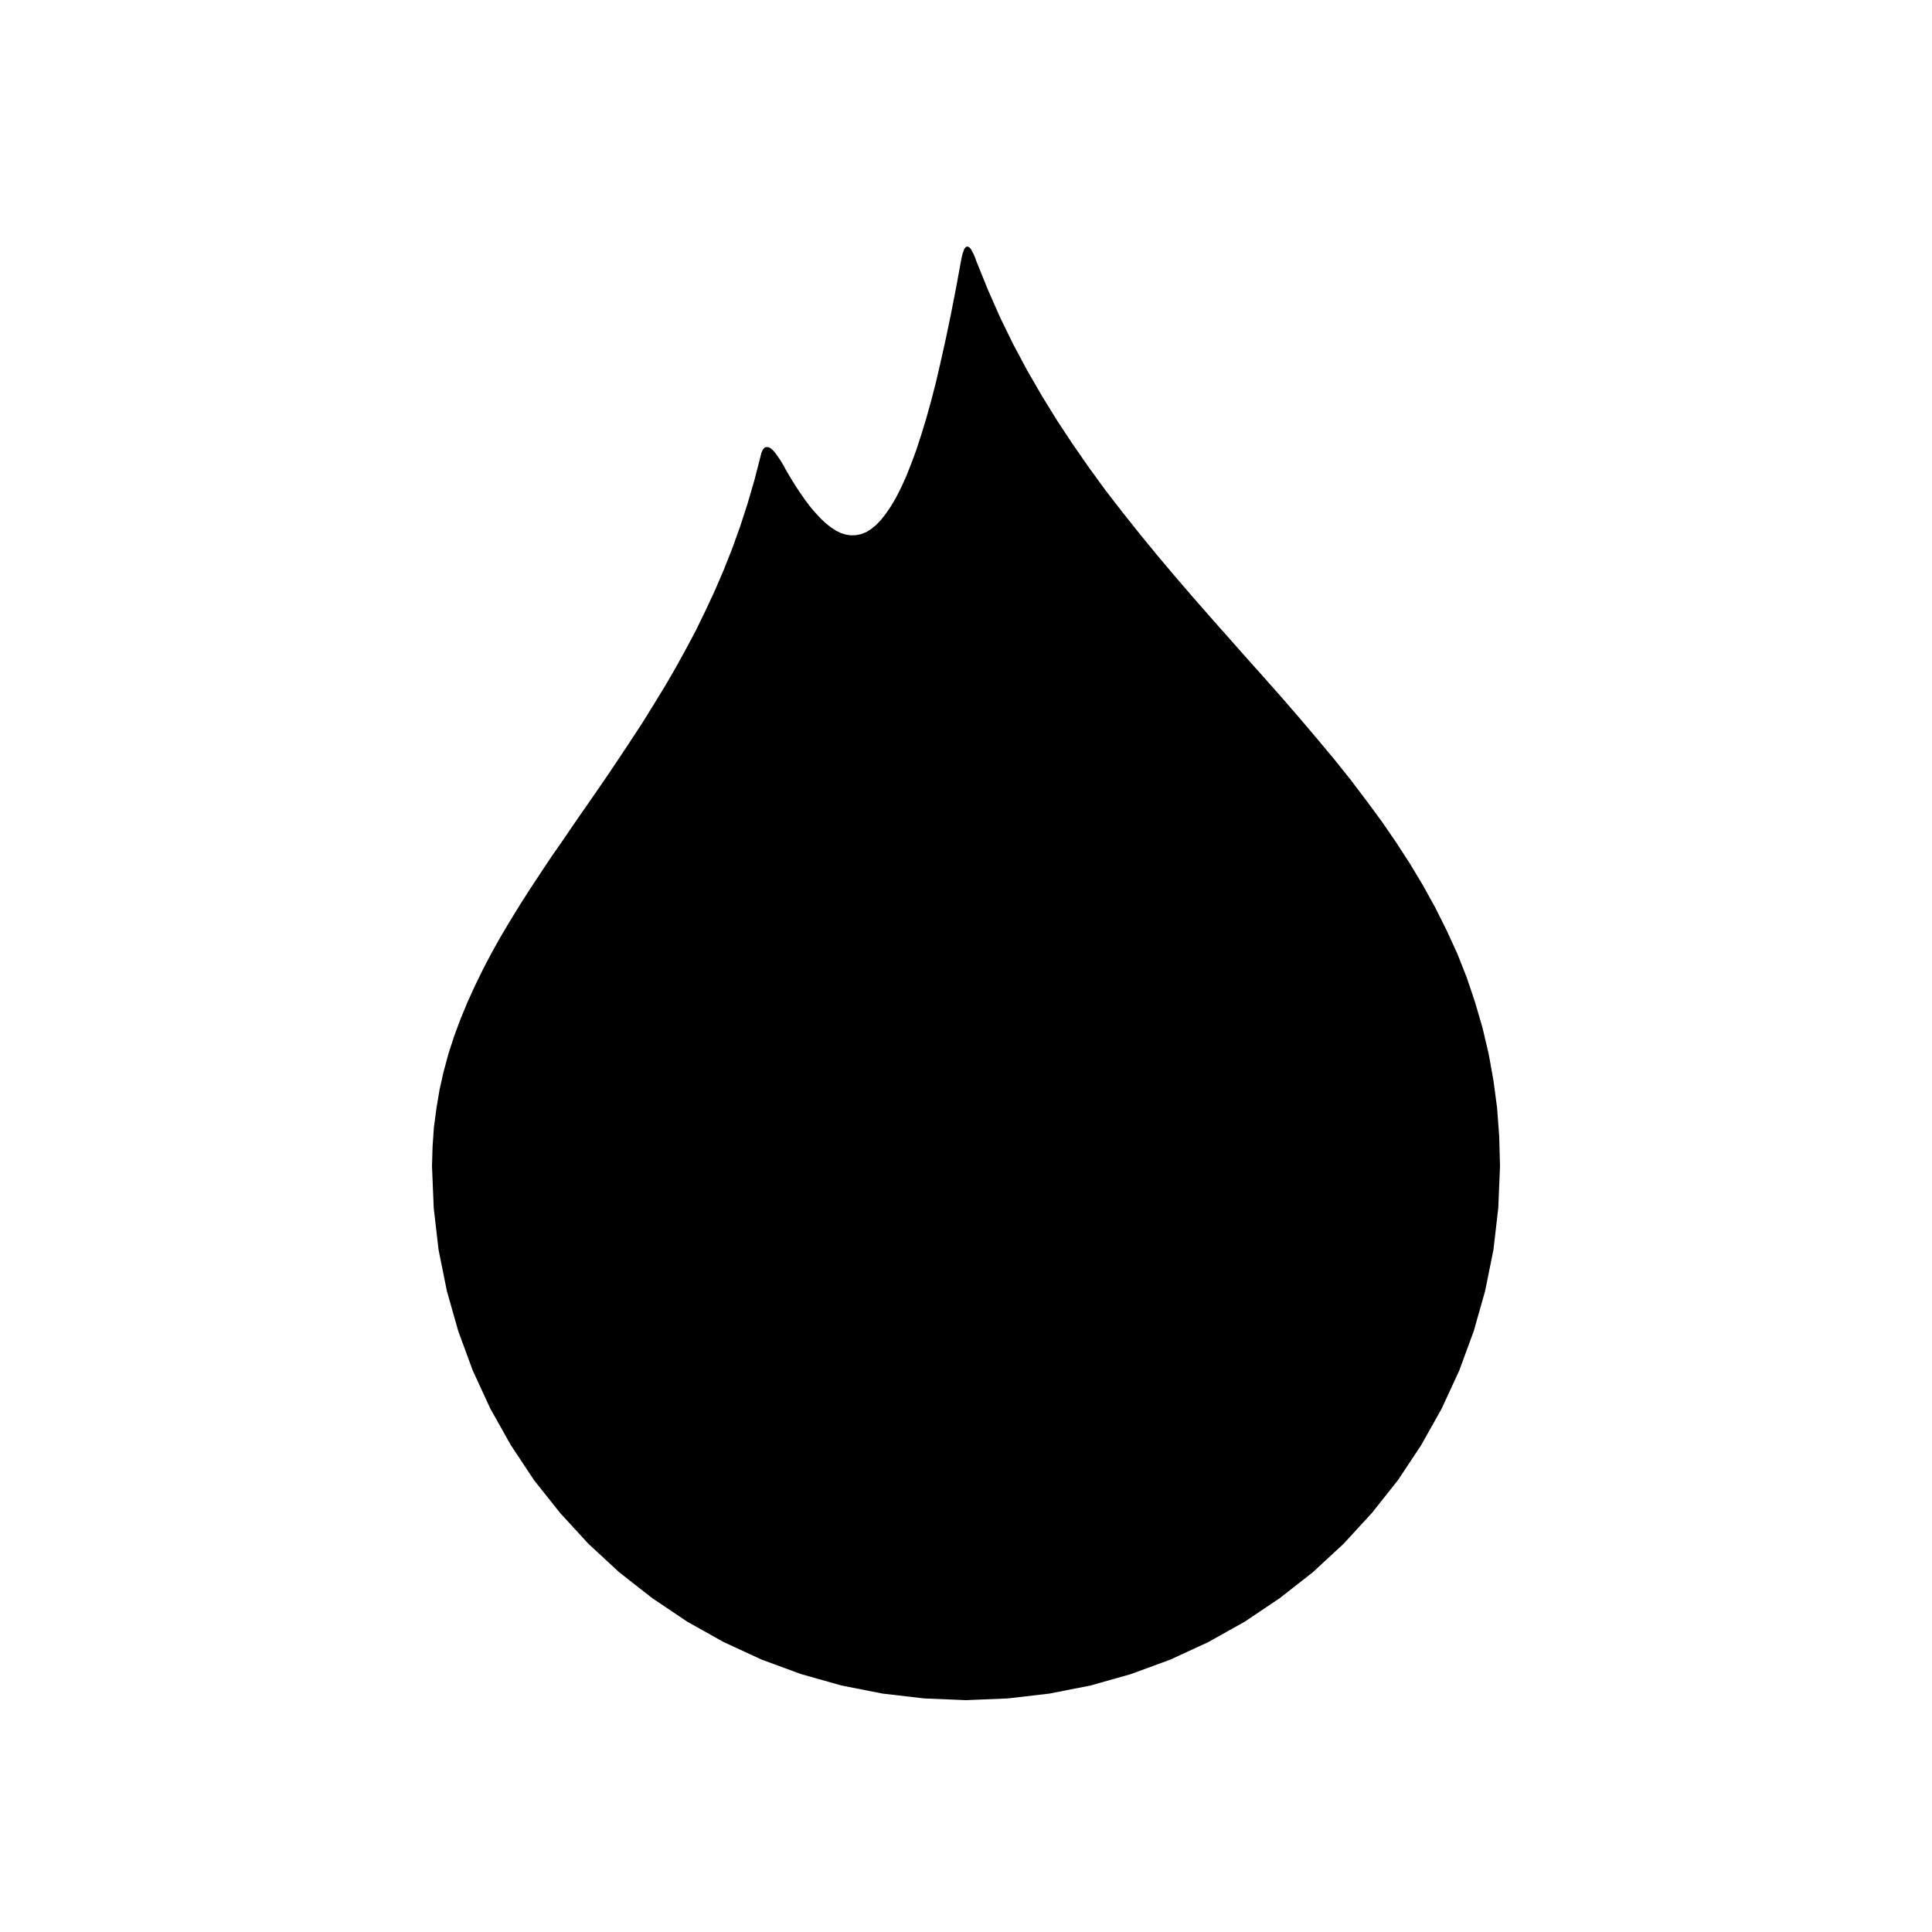
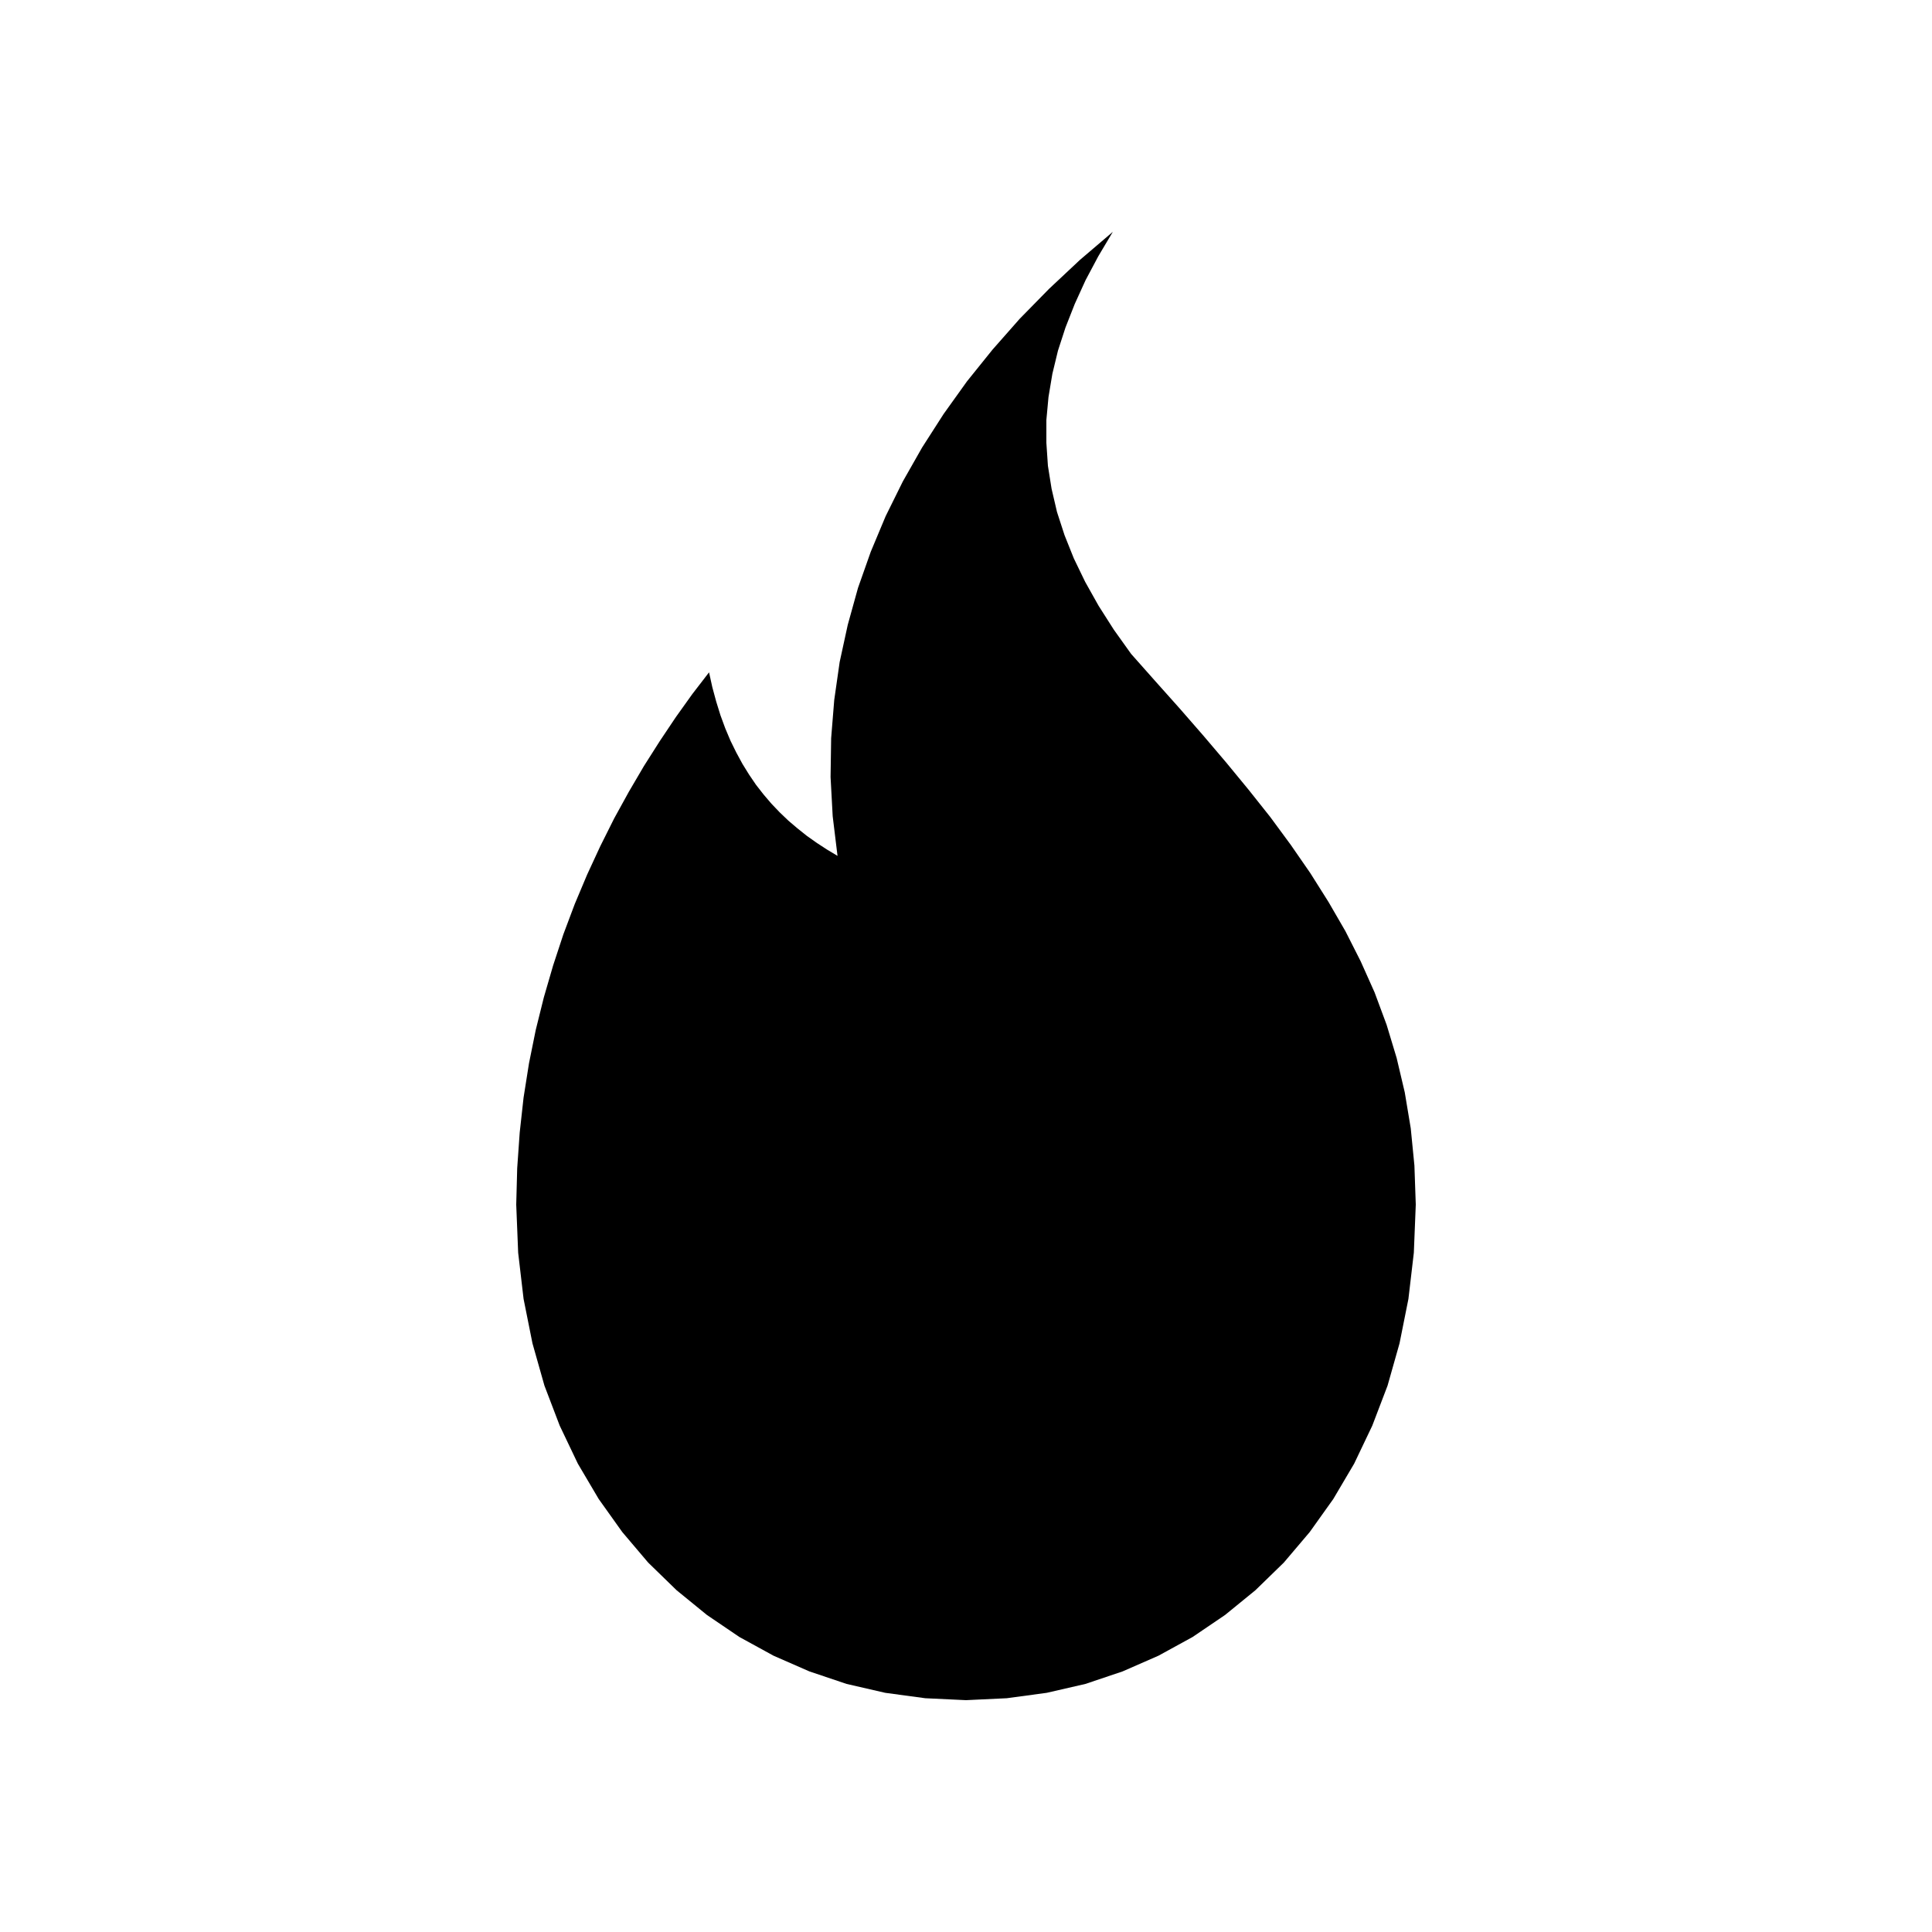
<svg xmlns="http://www.w3.org/2000/svg" role="img" viewBox="0 0 1000 1000">
-   <path fill-rule="evenodd" d="M511.4 150.1 L517.7 164.4 L524.5 178.3 L531.7 191.8 L539.3 204.9 L547.1 217.6 L555.3 230.0 L563.7 242.1 L572.3 253.9 L581.2 265.4 L590.2 276.7 L599.3 287.8 L608.5 298.7 L617.8 309.5 L627.1 320.1 L636.4 330.6 L645.7 341.1 L655.0 351.5 L664.1 361.8 L673.1 372.2 L681.9 382.6 L690.6 393.0 L699.0 403.5 L707.1 414.2 L715.0 424.9 L722.5 435.8 L729.7 446.9 L736.5 458.2 L742.9 469.8 L748.8 481.6 L754.3 493.6 L759.2 506.0 L763.5 518.8 L767.3 531.8 L770.5 545.3 L773.0 559.2 L774.9 573.5 L776.0 588.3 L776.4 603.6 L775.5 625.3 L773.0 646.9 L768.7 668.2 L762.8 689.0 L755.3 709.4 L746.2 729.1 L735.6 748.0 L723.6 766.1 L710.1 783.1 L695.4 799.1 L679.5 813.8 L662.4 827.2 L644.4 839.3 L625.5 849.9 L605.8 859.0 L585.4 866.5 L564.5 872.4 L543.2 876.6 L521.7 879.1 L500.0 880.0 L478.3 879.1 L456.8 876.6 L435.5 872.4 L414.6 866.5 L394.2 859.0 L374.5 849.9 L355.6 839.3 L337.6 827.2 L320.5 813.8 L304.6 799.1 L289.9 783.1 L276.4 766.1 L264.4 748.0 L253.8 729.1 L244.7 709.4 L237.2 689.0 L231.3 668.2 L227.0 646.9 L224.5 625.3 L223.6 603.6 L223.9 593.4 L224.6 583.4 L225.9 573.6 L227.5 564.1 L229.6 554.7 L232.1 545.5 L235.0 536.5 L238.3 527.6 L241.9 518.9 L245.8 510.3 L250.0 501.7 L254.4 493.3 L259.1 484.9 L264.1 476.5 L269.2 468.2 L274.5 459.9 L280.0 451.6 L285.5 443.3 L291.3 435.0 L297.0 426.6 L302.9 418.1 L308.8 409.6 L314.7 401.0 L320.6 392.2 L326.5 383.3 L332.4 374.3 L338.1 365.1 L343.8 355.8 L349.4 346.2 L354.8 336.4 L360.1 326.5 L365.1 316.2 L370.0 305.7 L374.6 295.0 L379.0 283.9 L383.1 272.5 L386.9 260.8 L390.4 248.8 L393.6 236.4 L394.0 234.7 L394.5 233.4 L395.1 232.4 L395.8 231.7 L396.5 231.4 L397.4 231.4 L398.3 231.7 L399.2 232.3 L400.3 233.3 L401.4 234.6 L402.6 236.3 L403.9 238.2 L405.3 240.5 L406.7 243.1 L409.3 247.5 L411.9 251.7 L414.5 255.6 L417.1 259.3 L419.7 262.7 L422.3 265.7 L424.9 268.5 L427.5 270.9 L430.0 272.9 L432.6 274.6 L435.2 275.9 L437.8 276.7 L440.4 277.1 L443.0 277.0 L445.6 276.5 L448.2 275.5 L450.8 273.9 L453.4 271.8 L456.0 269.1 L458.5 265.9 L461.1 262.1 L463.7 257.7 L466.3 252.6 L468.9 246.9 L471.5 240.4 L474.1 233.4 L476.7 225.5 L479.3 217.0 L481.9 207.7 L484.5 197.6 L487.0 186.8 L489.6 175.1 L492.2 162.6 L494.8 149.3 L497.4 135.1 L497.8 133.1 L498.2 131.4 L498.7 130.0 L499.1 128.9 L499.6 128.2 L500.2 127.7 L500.7 127.6 L501.3 127.8 L501.9 128.2 L502.6 129.0 L503.2 130.1 L503.9 131.5 L504.7 133.3 L505.4 135.3 Z" />
+   <path fill-rule="evenodd" d="M576.0 120.0 L568.5 132.6 L561.9 145.0 L556.3 157.3 L551.5 169.5 L547.6 181.5 L544.7 193.5 L542.7 205.5 L541.6 217.4 L541.6 229.2 L542.4 241.1 L544.3 253.0 L547.1 265.0 L551.0 277.0 L555.8 289.0 L561.7 301.2 L568.6 313.5 L576.5 325.9 L585.5 338.5 L598.1 352.7 L610.6 366.7 L622.8 380.7 L634.7 394.7 L646.3 408.8 L657.5 422.9 L668.1 437.3 L678.2 451.9 L687.6 466.8 L696.4 482.0 L704.3 497.6 L711.5 513.7 L717.7 530.4 L722.9 547.6 L727.1 565.4 L730.2 584.0 L732.1 603.3 L732.8 623.5 L731.8 648.4 L729.0 672.3 L724.4 695.3 L718.2 717.2 L710.3 737.9 L700.9 757.6 L690.1 775.9 L677.9 793.0 L664.5 808.8 L649.8 823.1 L634.1 835.9 L617.3 847.3 L599.6 857.0 L581.1 865.1 L561.8 871.6 L541.8 876.2 L521.1 879.0 L500.0 880.0 L478.9 879.0 L458.2 876.2 L438.2 871.6 L418.9 865.1 L400.4 857.0 L382.7 847.3 L365.9 835.9 L350.2 823.1 L335.5 808.8 L322.1 793.0 L309.9 775.9 L299.1 757.6 L289.7 737.9 L281.8 717.2 L275.6 695.3 L271.0 672.3 L268.2 648.4 L267.2 623.5 L267.7 604.7 L269.0 586.2 L271.0 568.1 L273.8 550.4 L277.3 533.1 L281.5 516.2 L286.3 499.7 L291.6 483.6 L297.5 467.9 L303.9 452.7 L310.7 438.0 L317.9 423.6 L325.5 409.8 L333.3 396.5 L341.5 383.6 L349.8 371.2 L358.3 359.3 L367.0 348.0 L368.7 355.7 L370.7 363.1 L372.9 370.2 L375.4 377.0 L378.1 383.4 L381.1 389.5 L384.3 395.4 L387.7 400.9 L391.3 406.2 L395.2 411.2 L399.3 416.0 L403.6 420.5 L408.1 424.8 L412.8 428.8 L417.7 432.7 L422.8 436.3 L428.0 439.7 L433.5 443.0 L431.0 422.5 L429.9 402.2 L430.2 382.1 L431.8 362.3 L434.6 342.7 L438.8 323.4 L444.1 304.3 L450.7 285.6 L458.4 267.2 L467.3 249.2 L477.3 231.6 L488.4 214.3 L500.5 197.4 L513.7 181.0 L527.8 165.0 L543.0 149.5 L559.0 134.5 Z" />
</svg>
